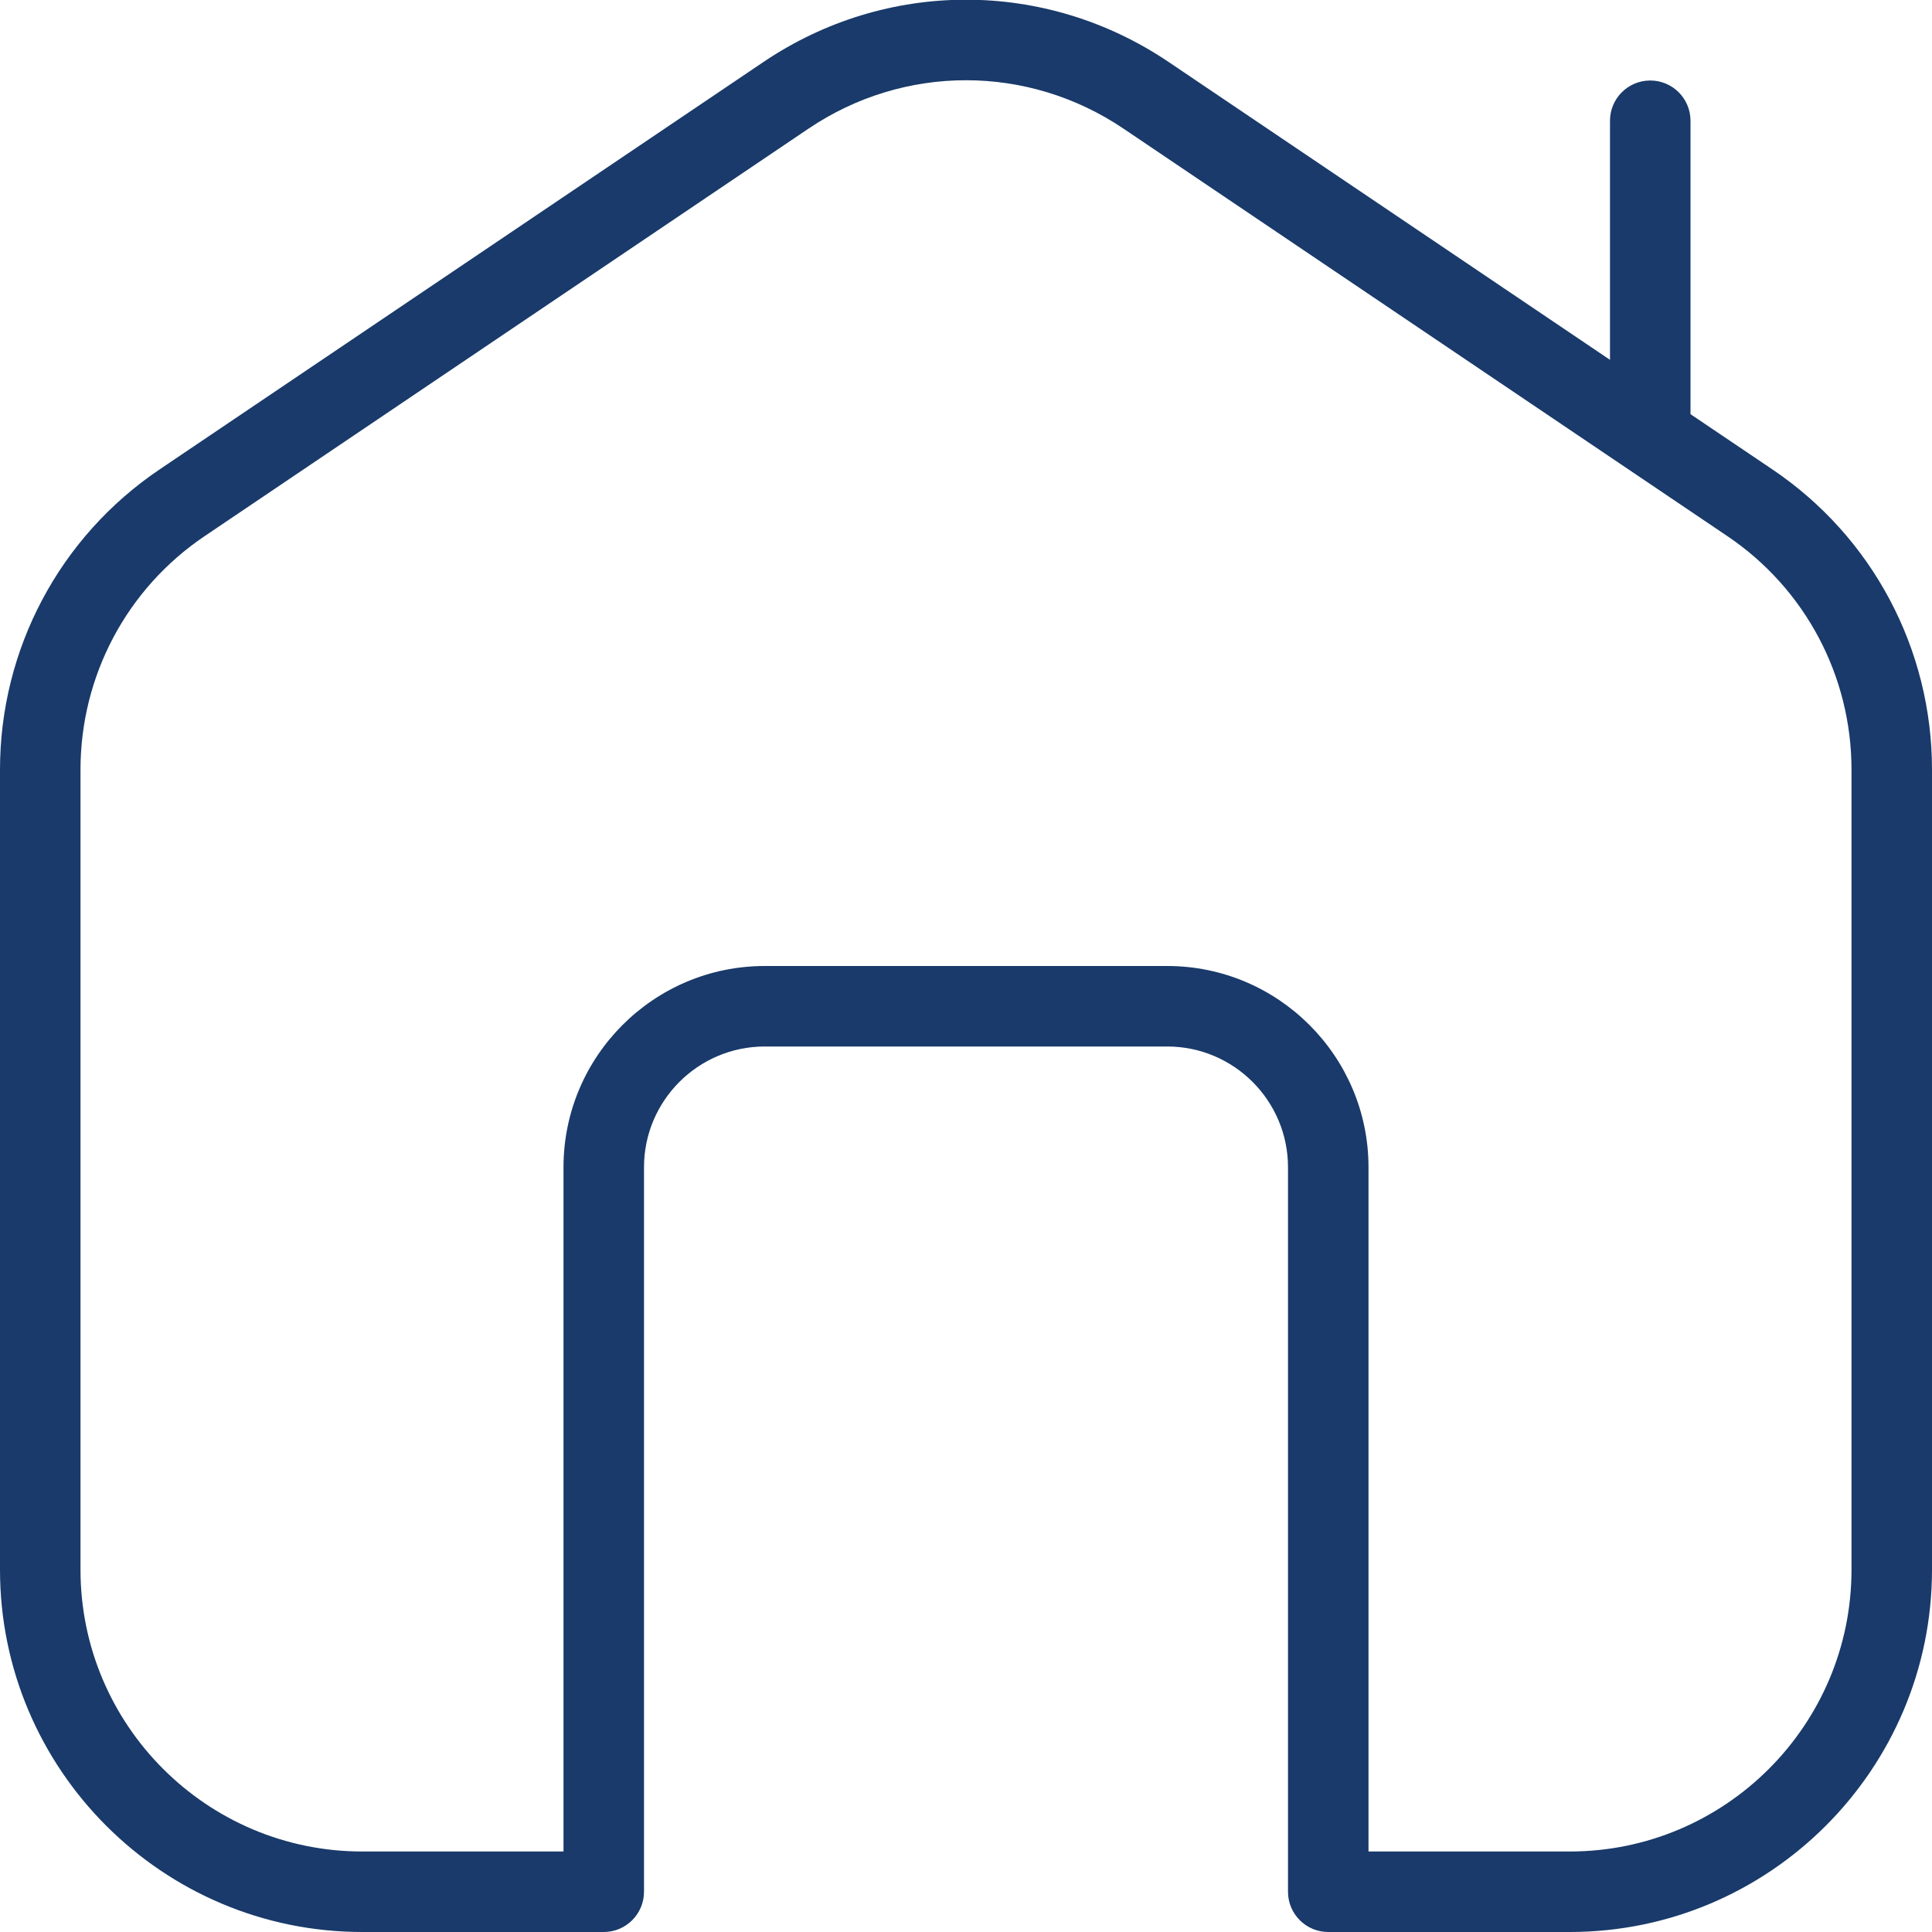
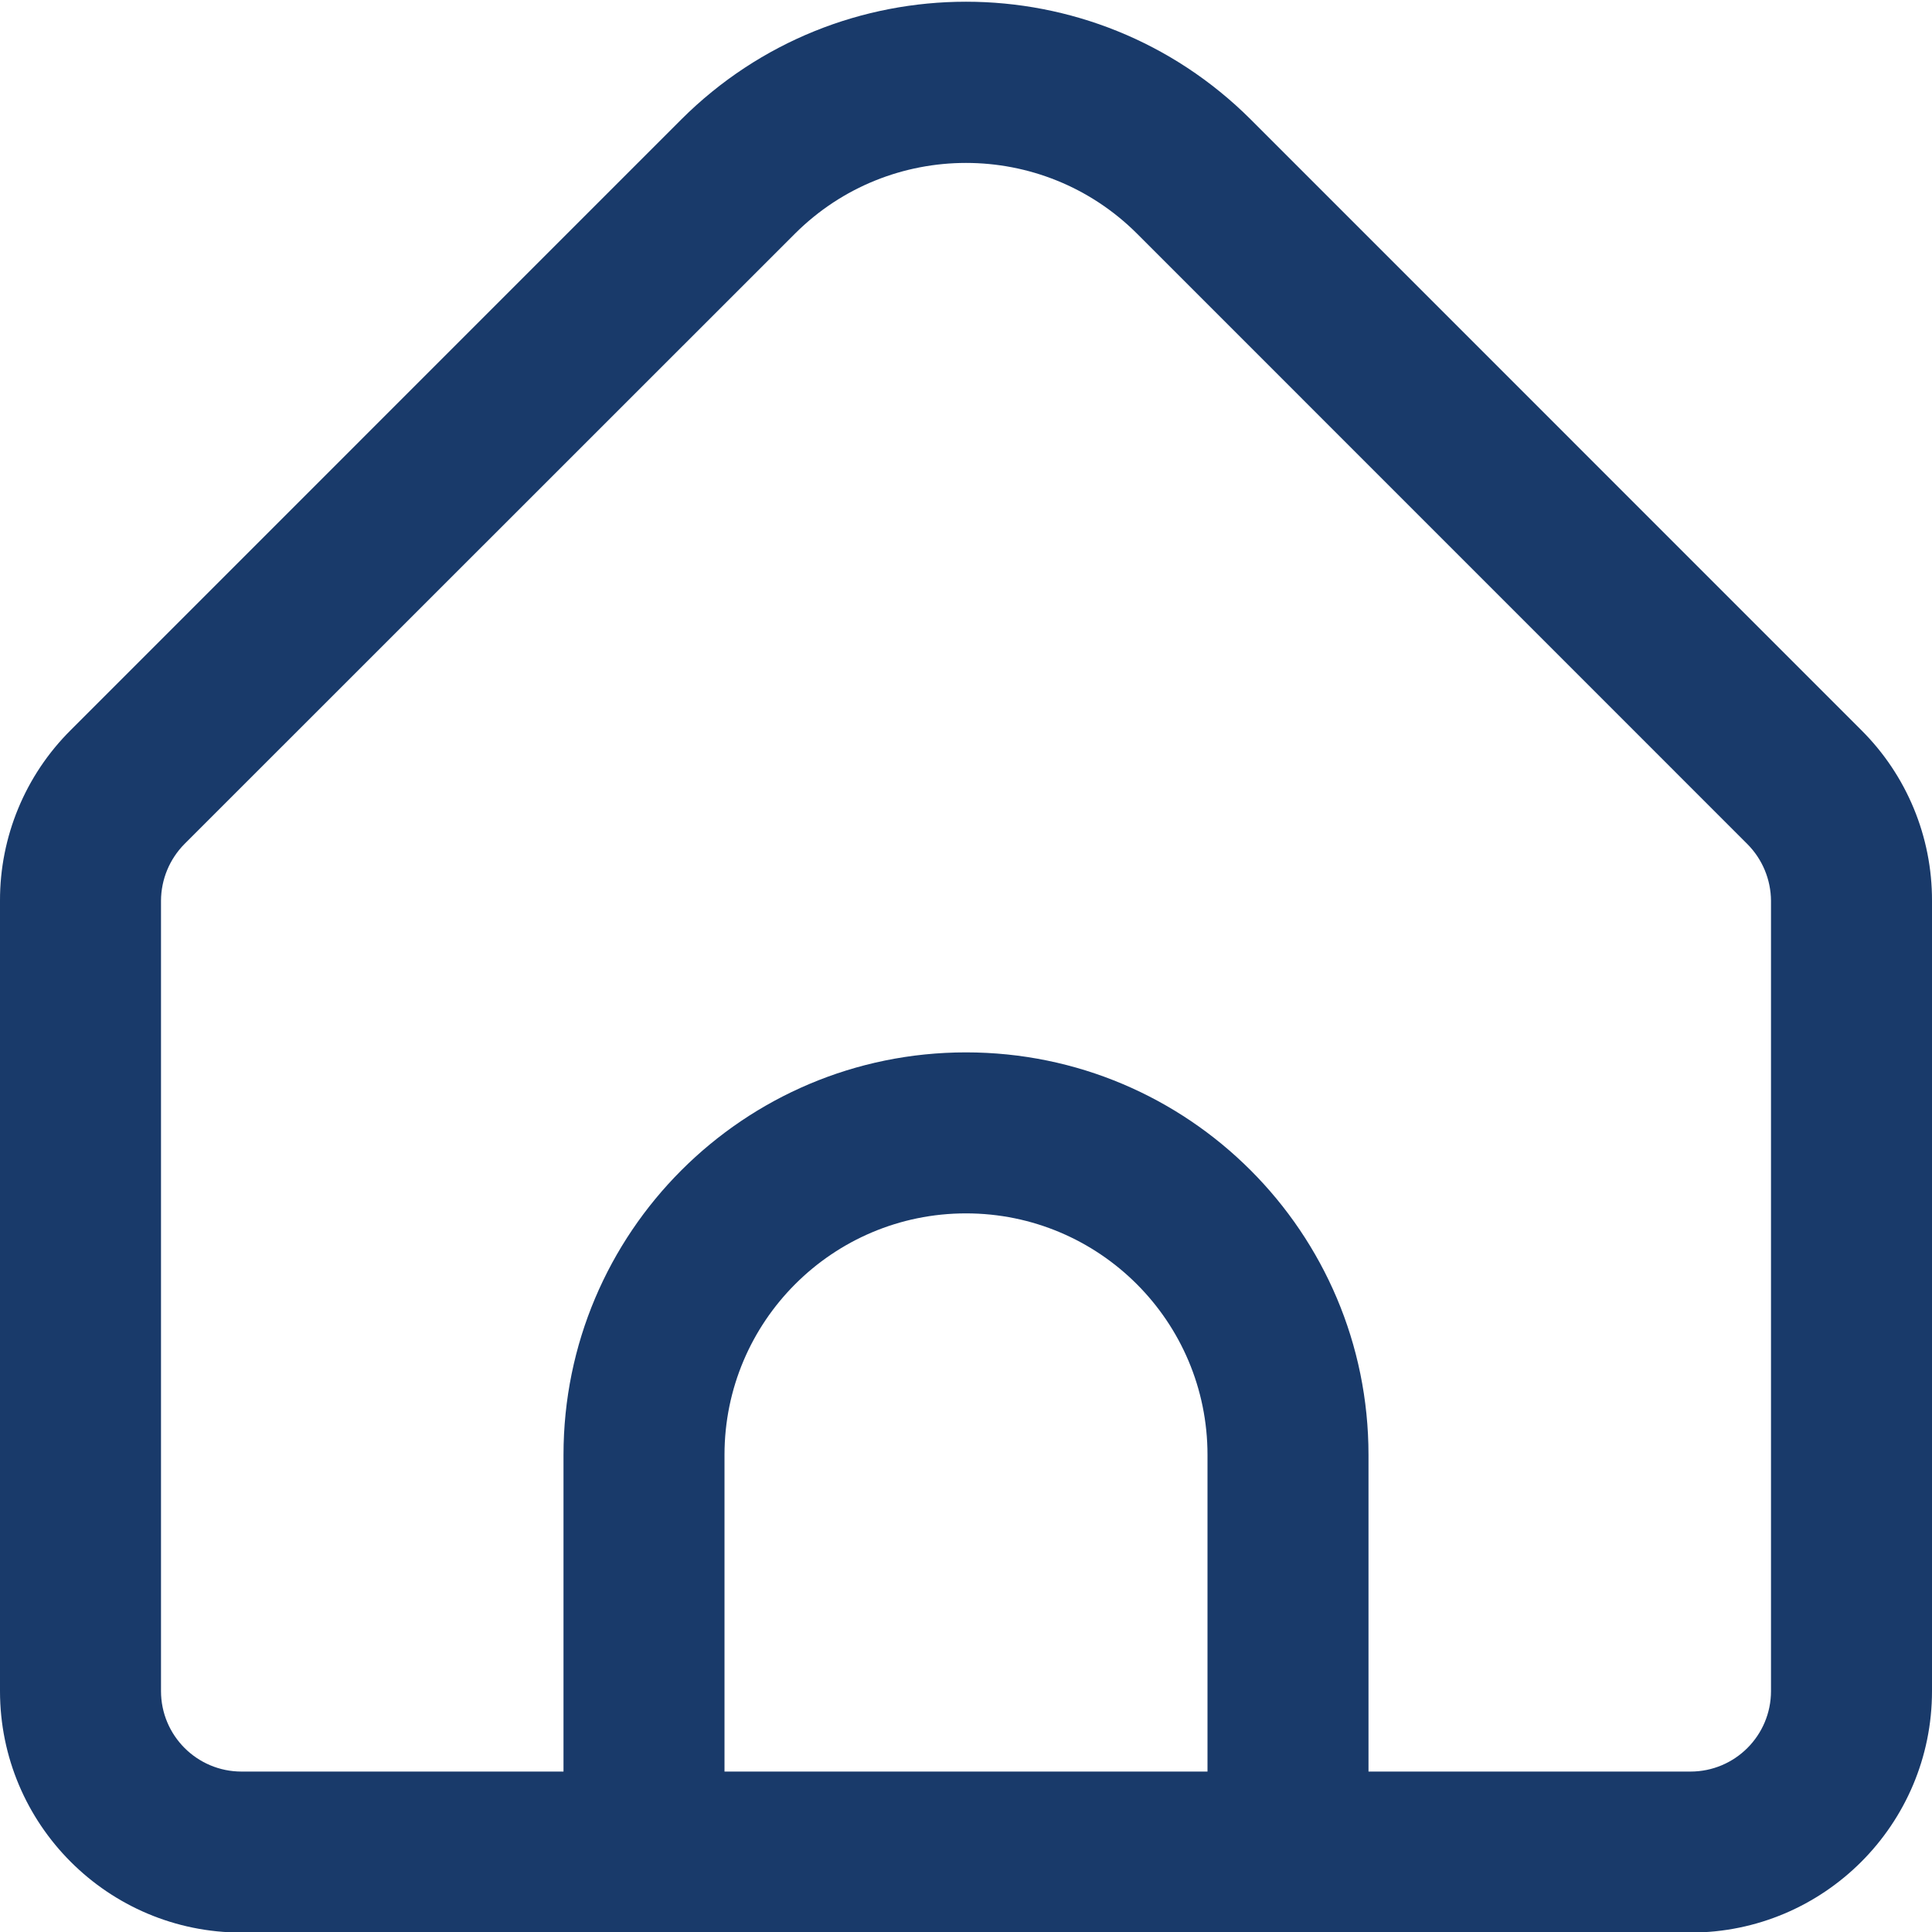
- <svg xmlns="http://www.w3.org/2000/svg" fill="#193A6A" id="Layer_1" data-name="Layer 1" viewBox="0 0 24 24" width="512" height="512">
-   <path d="M22.017,5.831l-1.017-.686V1.5c0-.276-.224-.5-.5-.5s-.5,.224-.5,.5v2.97L14.517,.77c-1.529-1.032-3.506-1.031-5.033,0L1.983,5.831c-1.242,.837-1.983,2.232-1.983,3.73v9.939c0,2.481,2.019,4.5,4.5,4.5h3c.276,0,.5-.224,.5-.5V14.5c0-.827,.673-1.5,1.5-1.5h5c.827,0,1.5,.673,1.5,1.5v9c0,.276,.224,.5,.5,.5h3c2.481,0,4.5-2.019,4.5-4.5V9.561c0-1.499-.741-2.893-1.983-3.73Zm.983,13.669c0,1.93-1.57,3.5-3.5,3.5h-2.5V14.5c0-1.378-1.121-2.5-2.5-2.5h-5c-1.379,0-2.5,1.122-2.5,2.5v8.5h-2.5c-1.93,0-3.5-1.57-3.5-3.5V9.561c0-1.166,.576-2.25,1.542-2.901L10.042,1.599c1.189-.803,2.727-.803,3.916,0l7.5,5.061c.966,.651,1.542,1.736,1.542,2.901v9.939Z" />
+ <svg xmlns="http://www.w3.org/2000/svg" fill="#193A6A" id="Outline" viewBox="0 0 24 24" width="512" height="512">
+   <path d="M23.121,9.069,15.536,1.483a5.008,5.008,0,0,0-7.072,0L.879,9.069A2.978,2.978,0,0,0,0,11.19v9.817a3,3,0,0,0,3,3H21a3,3,0,0,0,3-3V11.19A2.978,2.978,0,0,0,23.121,9.069ZM15,22.007H9V18.073a3,3,0,0,1,6,0Zm7-1a1,1,0,0,1-1,1H17V18.073a5,5,0,0,0-10,0v3.934H3a1,1,0,0,1-1-1V11.19a1.008,1.008,0,0,1,.293-.707L9.878,2.9a3.008,3.008,0,0,1,4.244,0l7.585,7.586A1.008,1.008,0,0,1,22,11.19Z" />
</svg>
